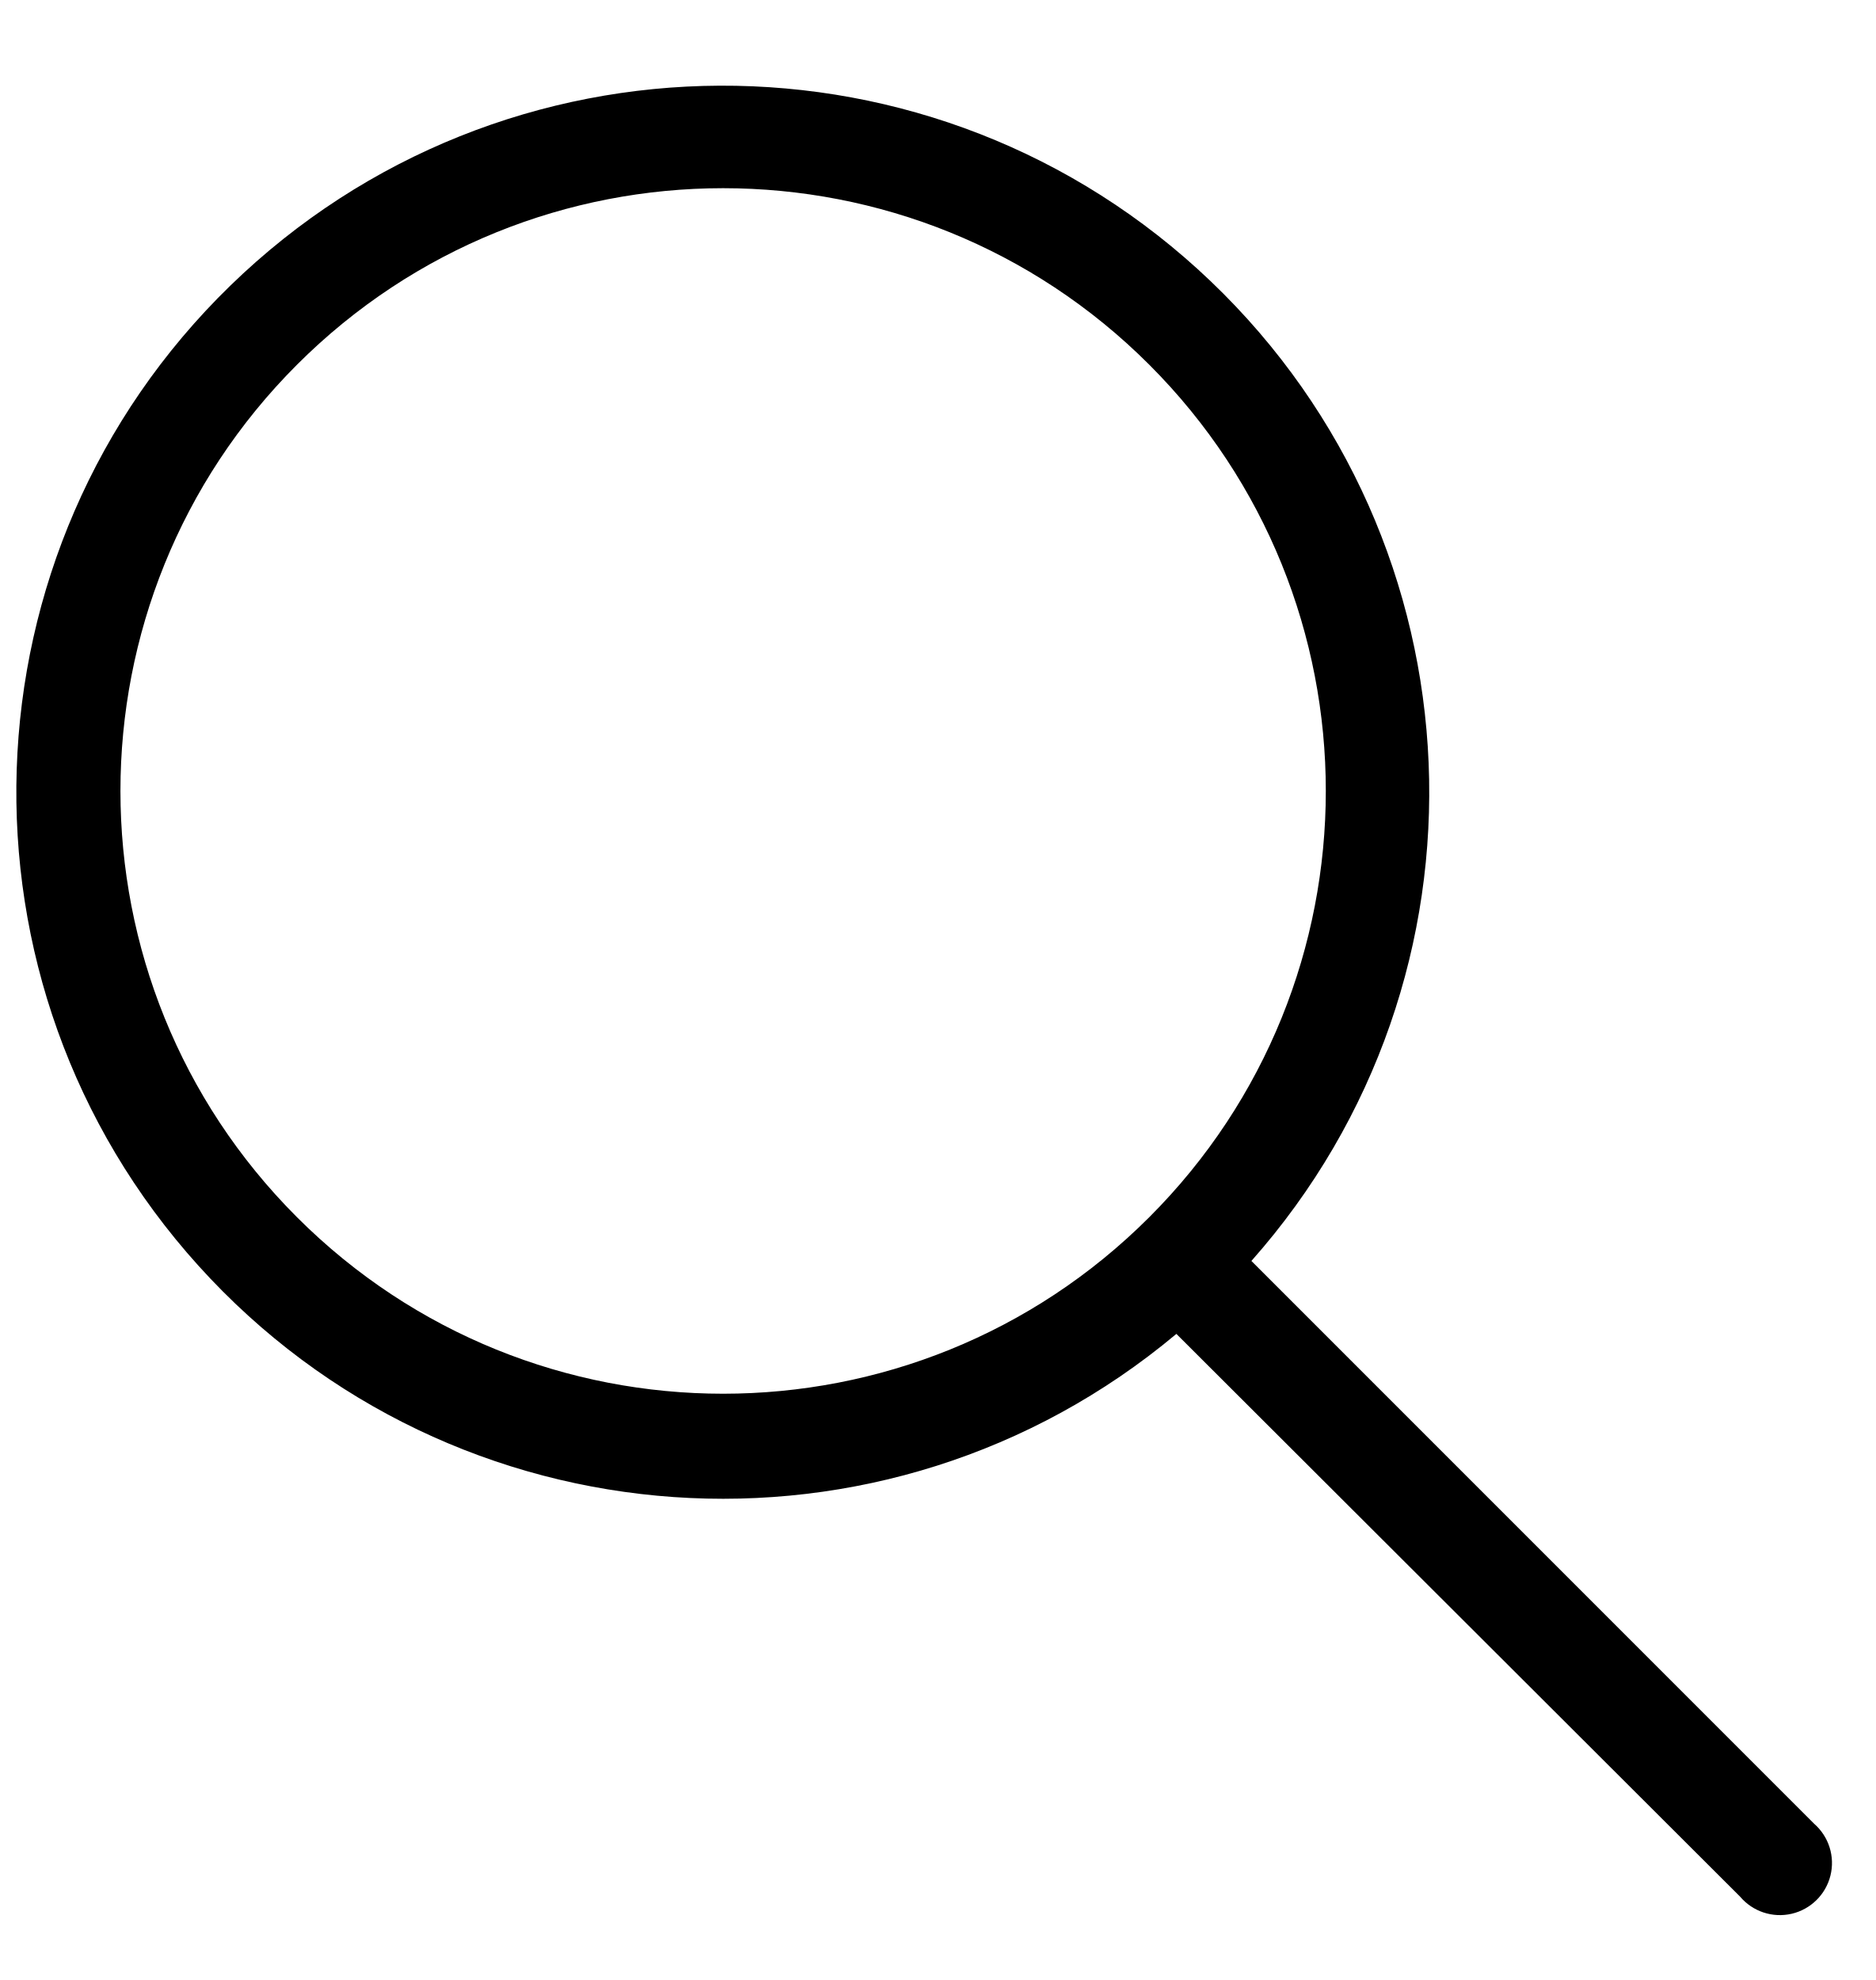
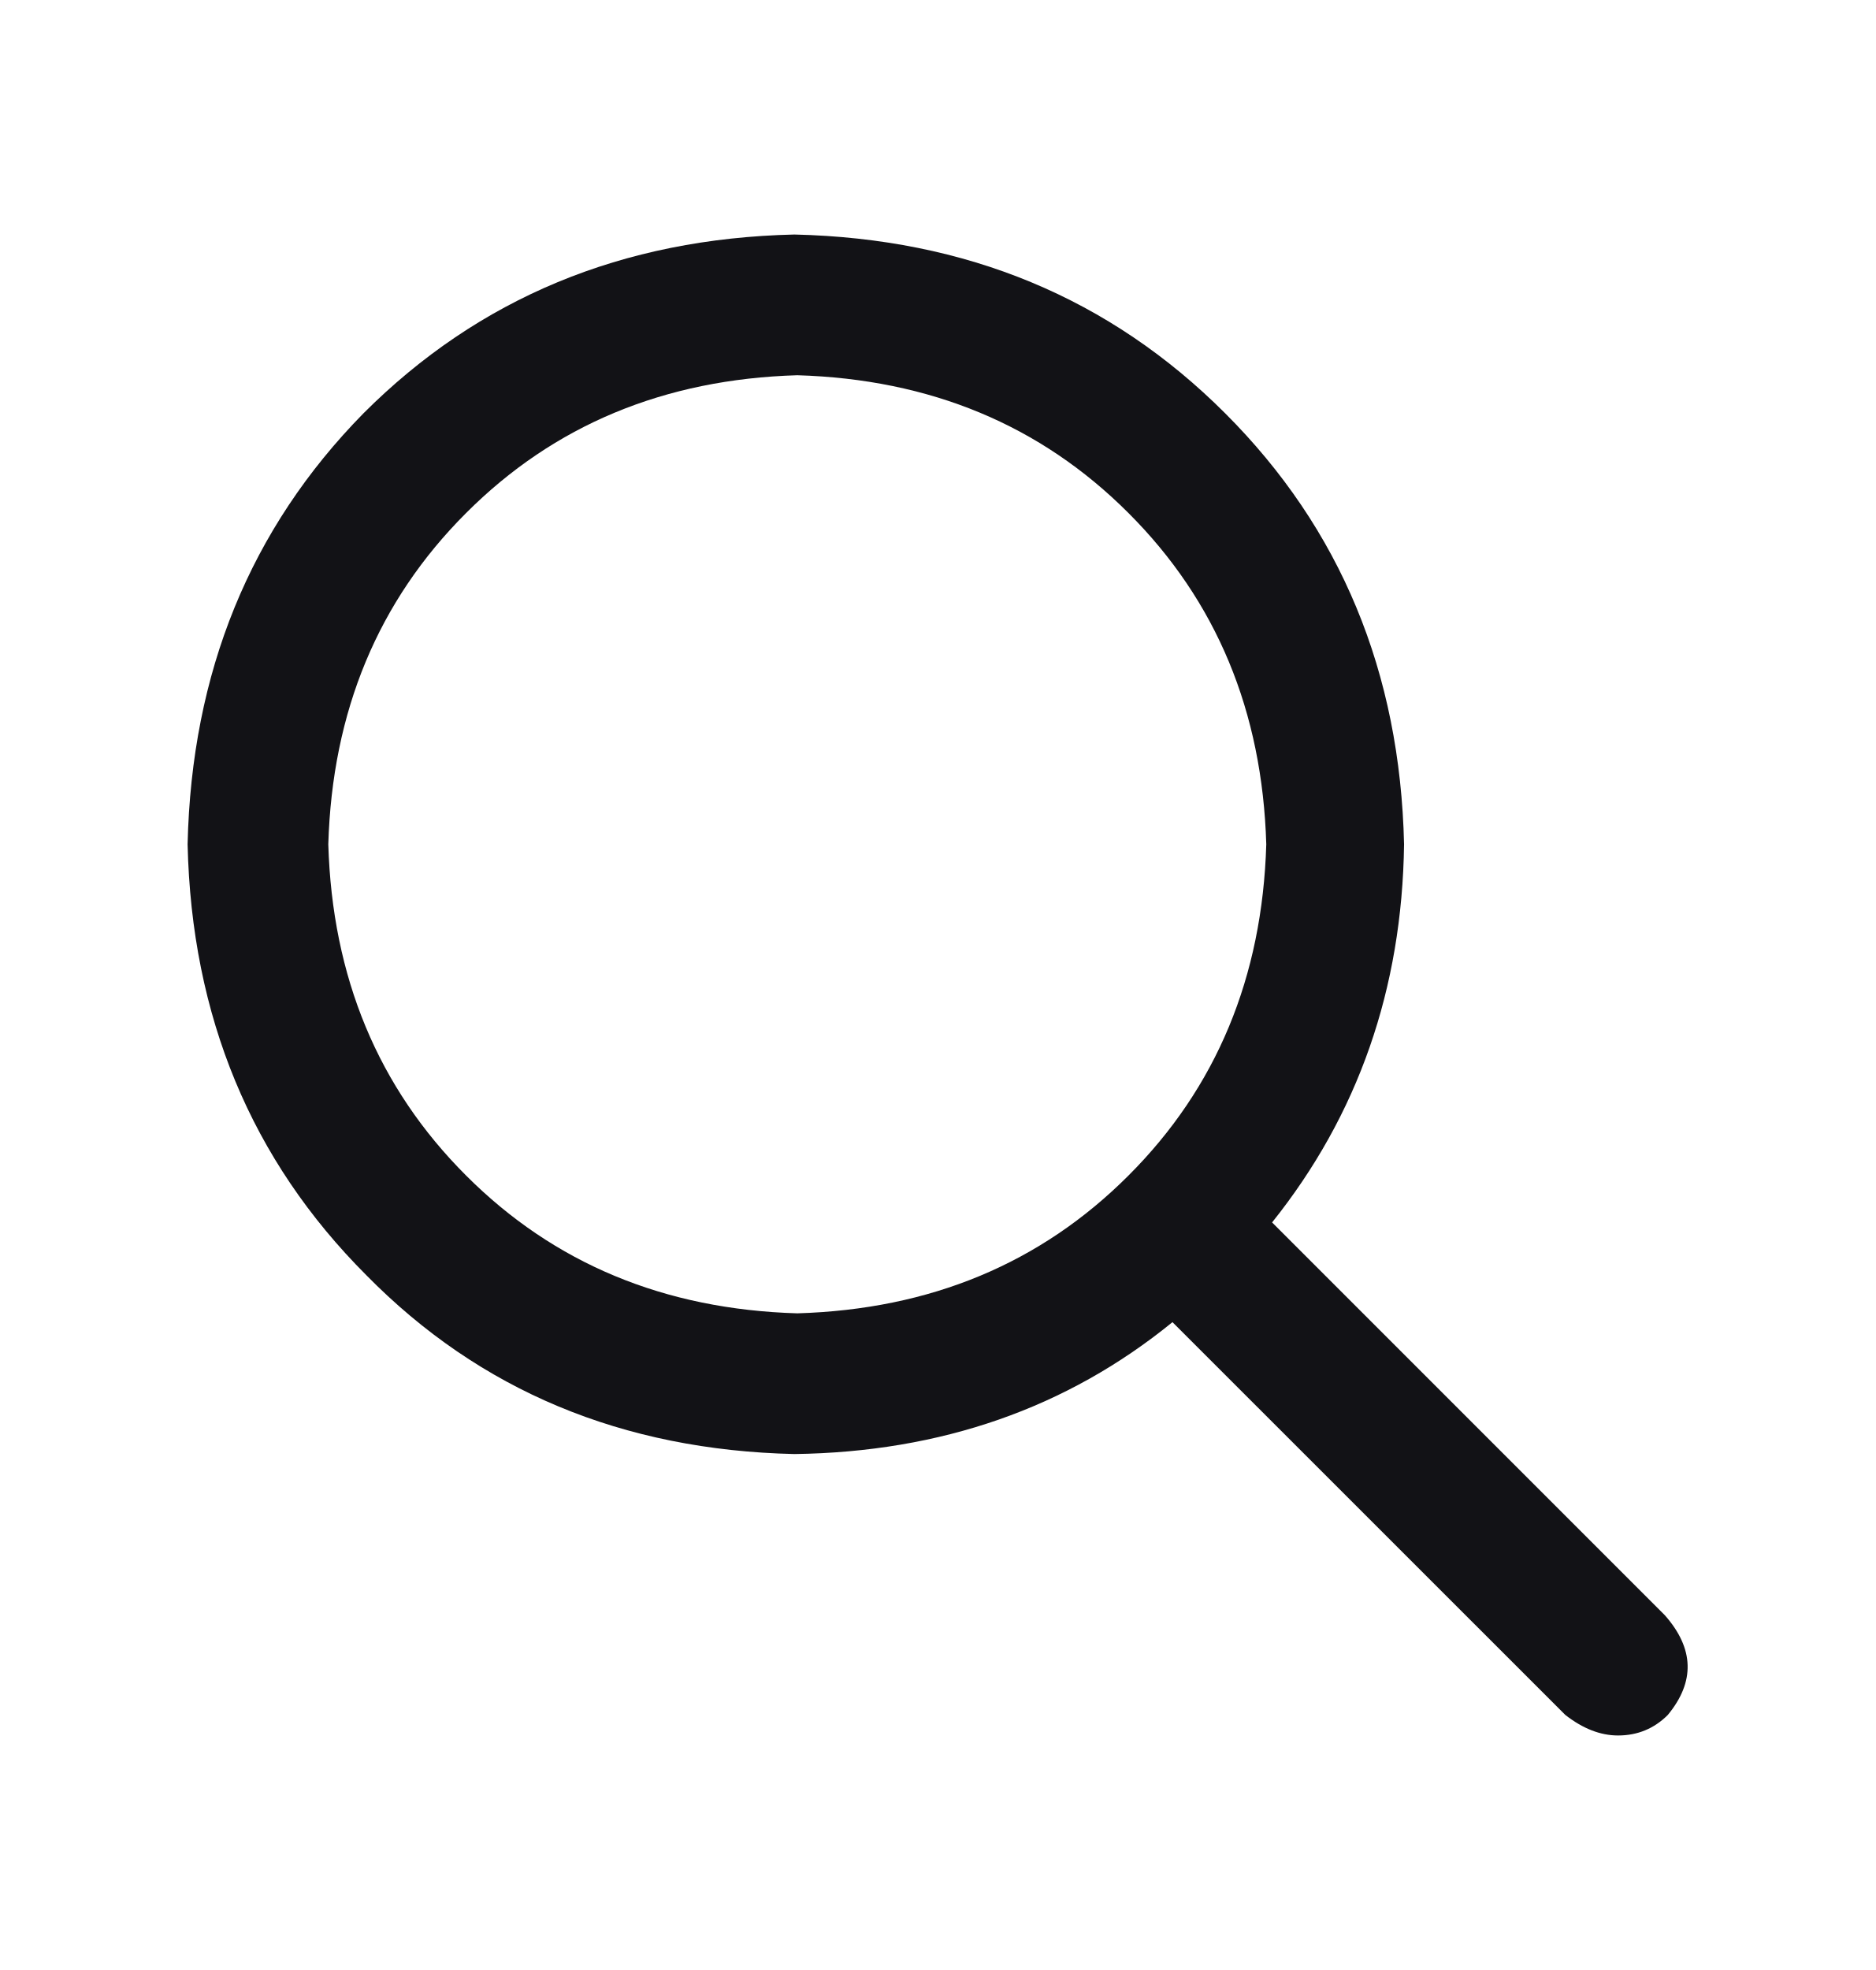
- <svg fill="none" class="icon icon-search" viewBox="0 0 18 19">
-   <path fill="currentColor" fill-rule="evenodd" d="M11.03 11.68A5.784 5.784 0 1 1 2.85 3.5a5.784 5.784 0 0 1 8.18 8.18m.26 1.12a6.78 6.78 0 1 1 .72-.7l5.4 5.4a.5.5 0 1 1-.71.7z" clip-rule="evenodd" />
+ <svg xmlns="http://www.w3.org/2000/svg" width="20" height="21" viewBox="0 0 20 21" fill="none">
+   <path d="M17.75 17.219C18.062 17.573 18.073 17.927 17.781 18.281C17.635 18.427 17.458 18.5 17.25 18.5C17.062 18.5 16.875 18.427 16.688 18.281L12.5 14.094C11.375 15.01 10.031 15.479 8.469 15.5C6.635 15.458 5.115 14.823 3.906 13.594C2.677 12.365 2.042 10.833 2 9C2.042 7.167 2.667 5.635 3.875 4.406C5.104 3.177 6.635 2.542 8.469 2.5C10.302 2.542 11.833 3.177 13.062 4.406C14.292 5.635 14.927 7.167 14.969 9C14.948 10.542 14.479 11.885 13.562 13.031L17.75 17.219ZM3.5 9C3.542 10.417 4.031 11.594 4.969 12.531C5.906 13.469 7.083 13.958 8.5 14C9.917 13.958 11.094 13.469 12.031 12.531C12.969 11.594 13.458 10.417 13.5 9C13.458 7.583 12.969 6.406 12.031 5.469C11.094 4.531 9.917 4.042 8.5 4C7.083 4.042 5.906 4.531 4.969 5.469C4.031 6.406 3.542 7.583 3.5 9Z" fill="#121216" />
</svg>
